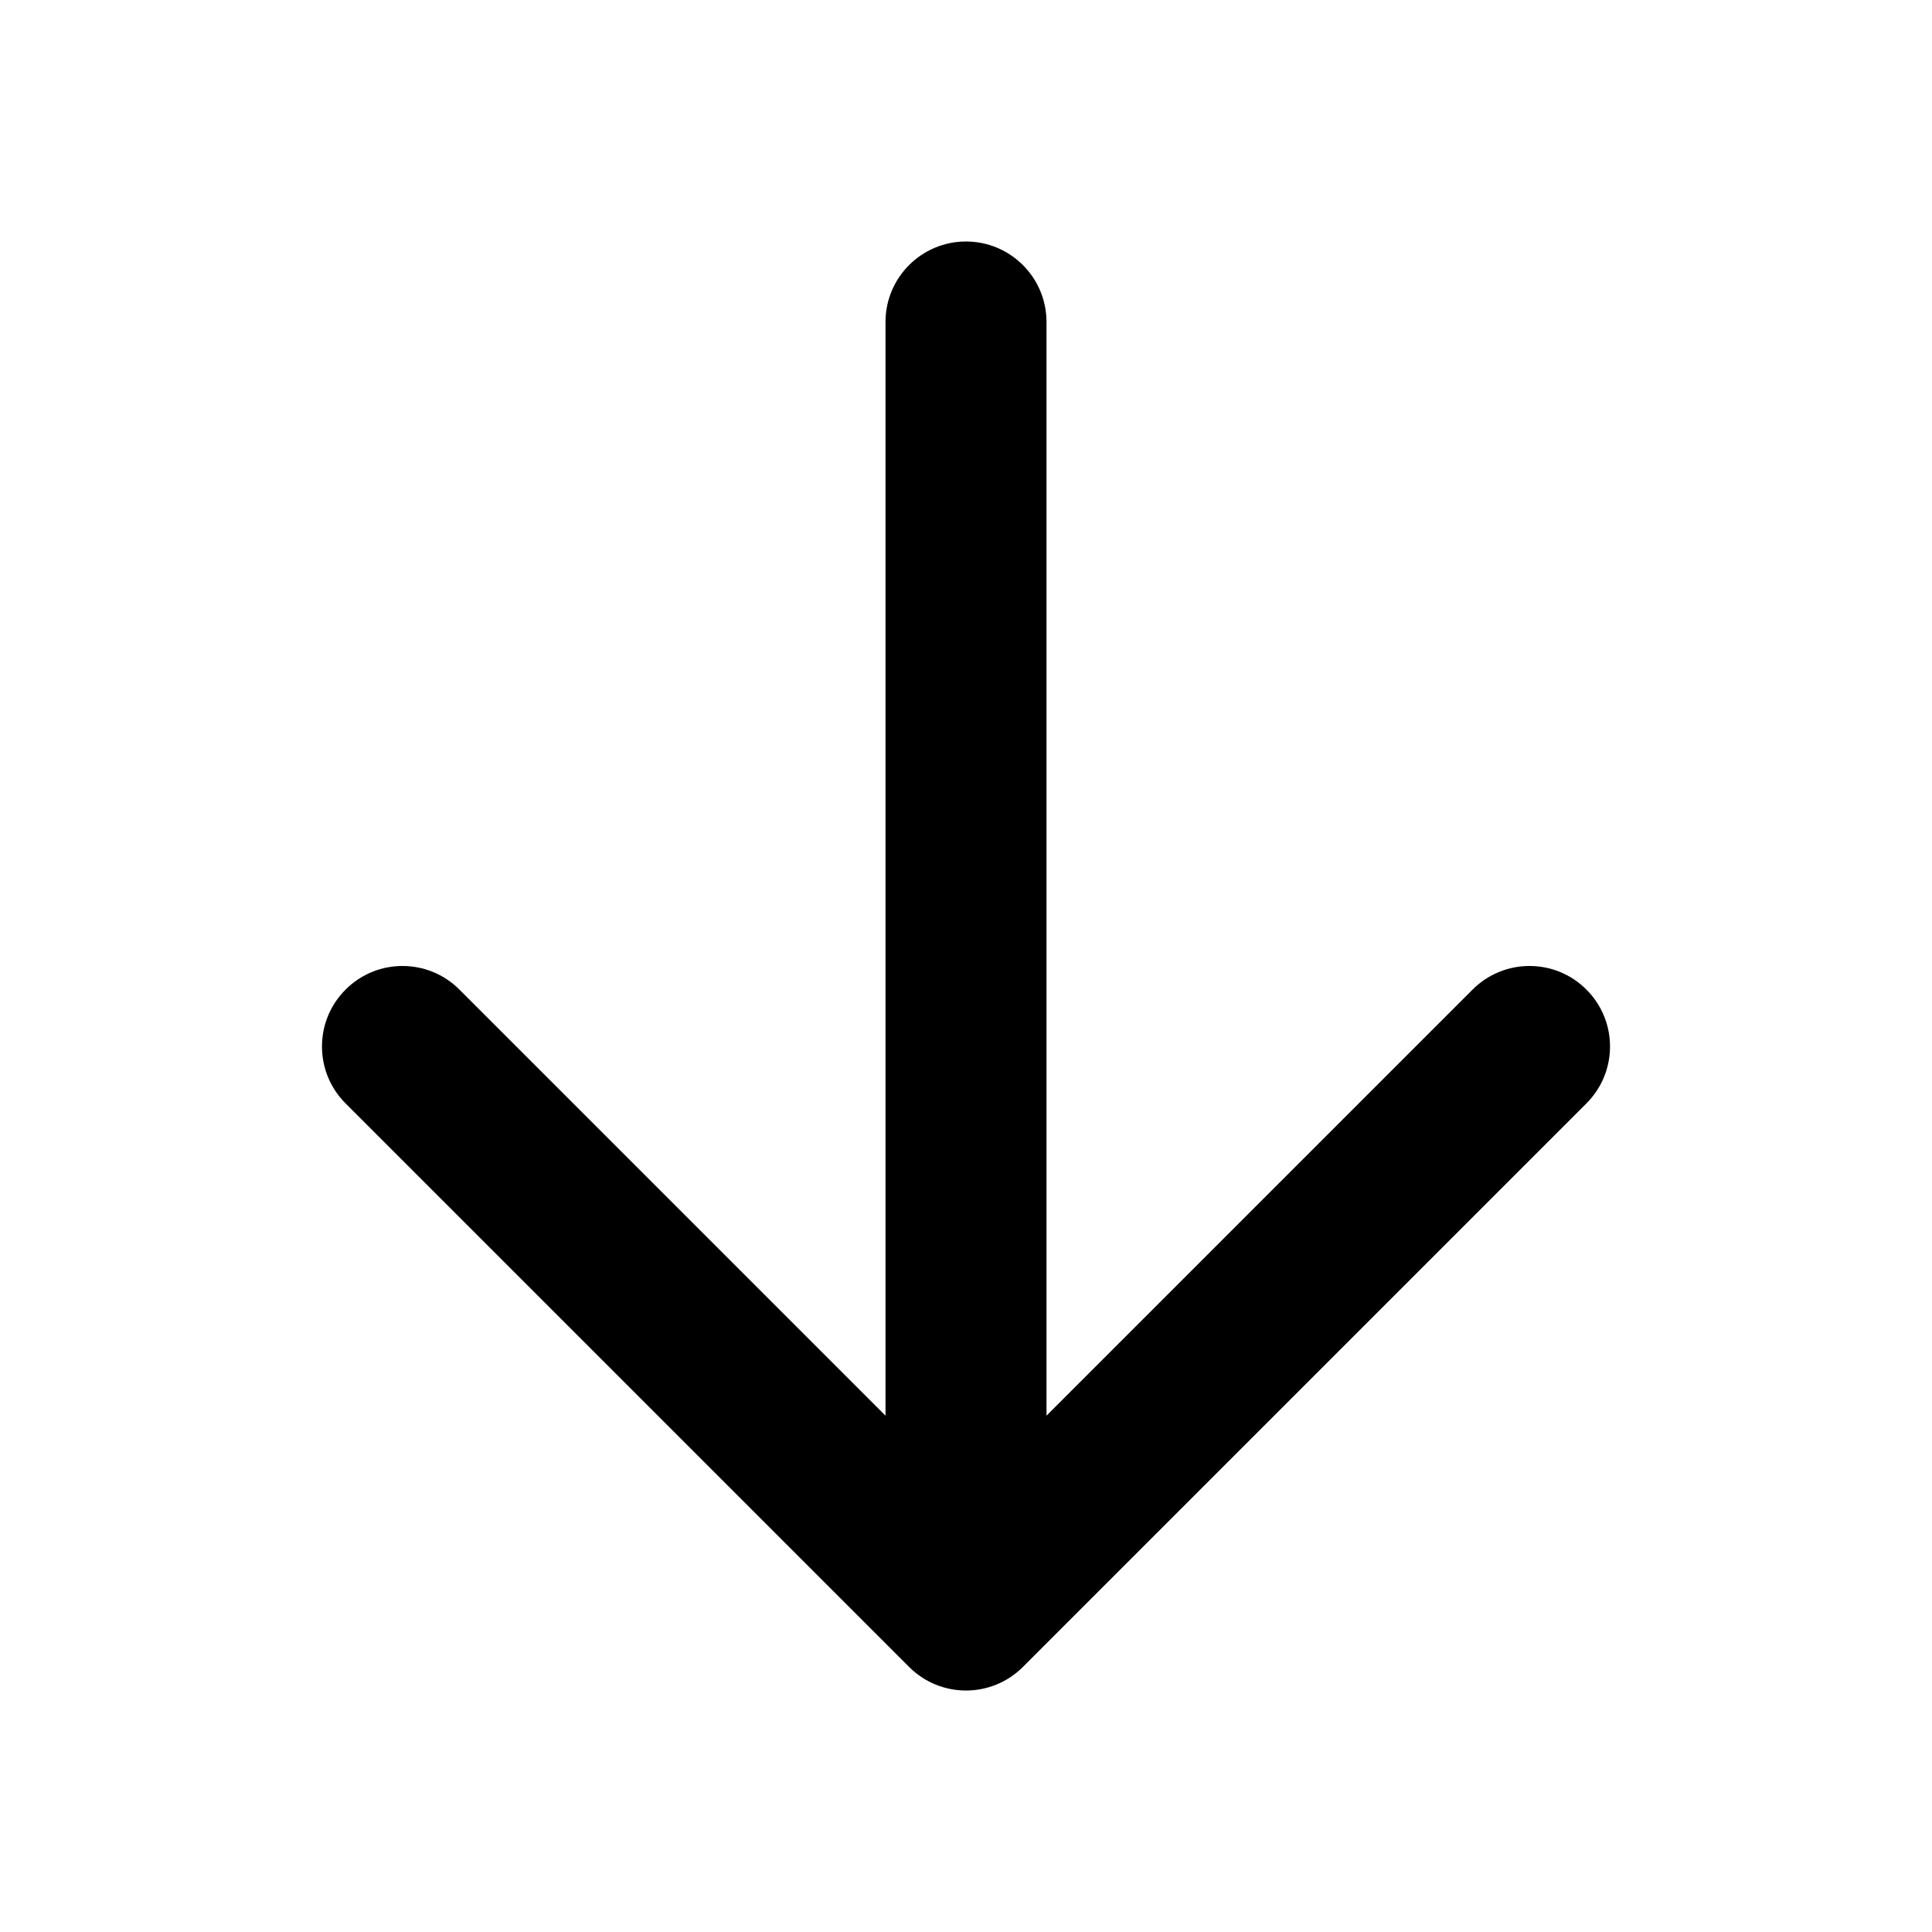
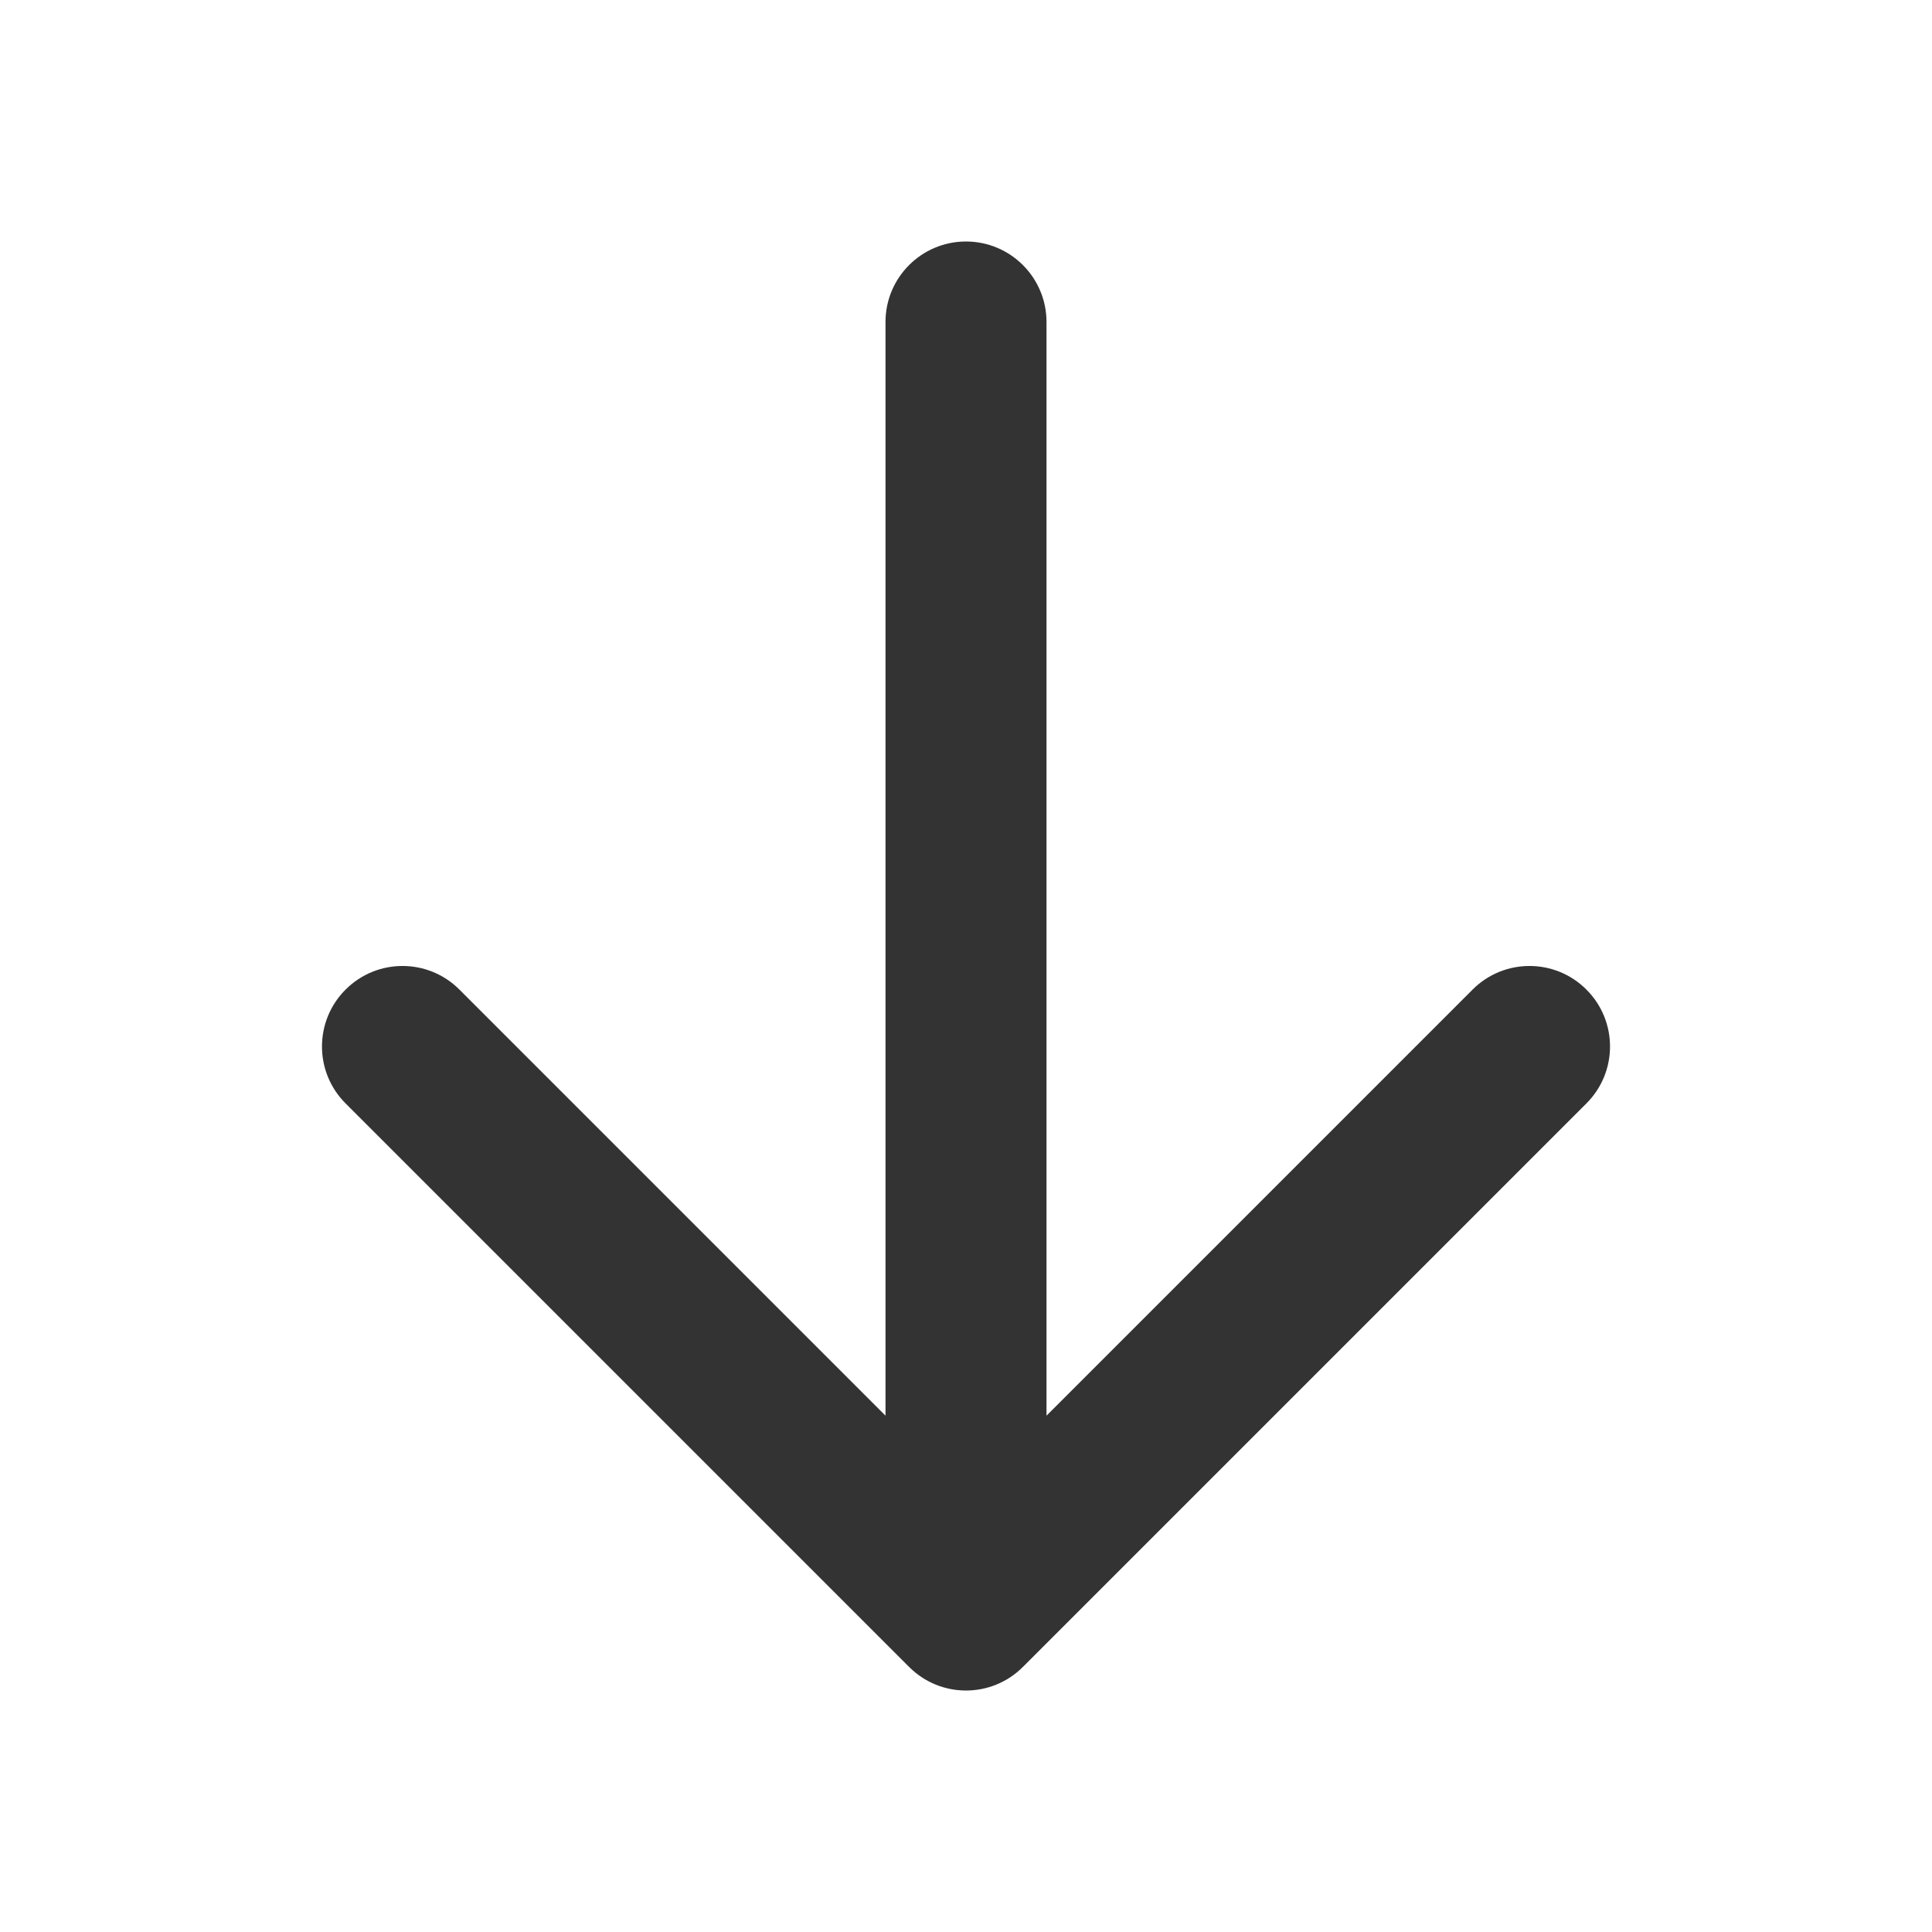
- <svg xmlns="http://www.w3.org/2000/svg" width="800px" height="800px" viewBox="0 0 24 24" fill="none">
-   <path fill-rule="evenodd" clip-rule="evenodd" d="M12 3C12.552 3 13 3.448 13 4V17.586L18.293 12.293C18.683 11.902 19.317 11.902 19.707 12.293C20.098 12.683 20.098 13.317 19.707 13.707L12.707 20.707C12.317 21.098 11.683 21.098 11.293 20.707L4.293 13.707C3.902 13.317 3.902 12.683 4.293 12.293C4.683 11.902 5.317 11.902 5.707 12.293L11 17.586V4C11 3.448 11.448 3 12 3Z" fill="#000000" />
+ <svg xmlns="http://www.w3.org/2000/svg" width="800px" height="800px" viewBox="0 0 24 24">
+   <path fill="#333" fill-rule="evenodd" clip-rule="evenodd" d="M12 3C12.552 3 13 3.448 13 4V17.586L18.293 12.293C18.683 11.902 19.317 11.902 19.707 12.293C20.098 12.683 20.098 13.317 19.707 13.707L12.707 20.707C12.317 21.098 11.683 21.098 11.293 20.707L4.293 13.707C3.902 13.317 3.902 12.683 4.293 12.293C4.683 11.902 5.317 11.902 5.707 12.293L11 17.586V4C11 3.448 11.448 3 12 3Z" />
</svg>
